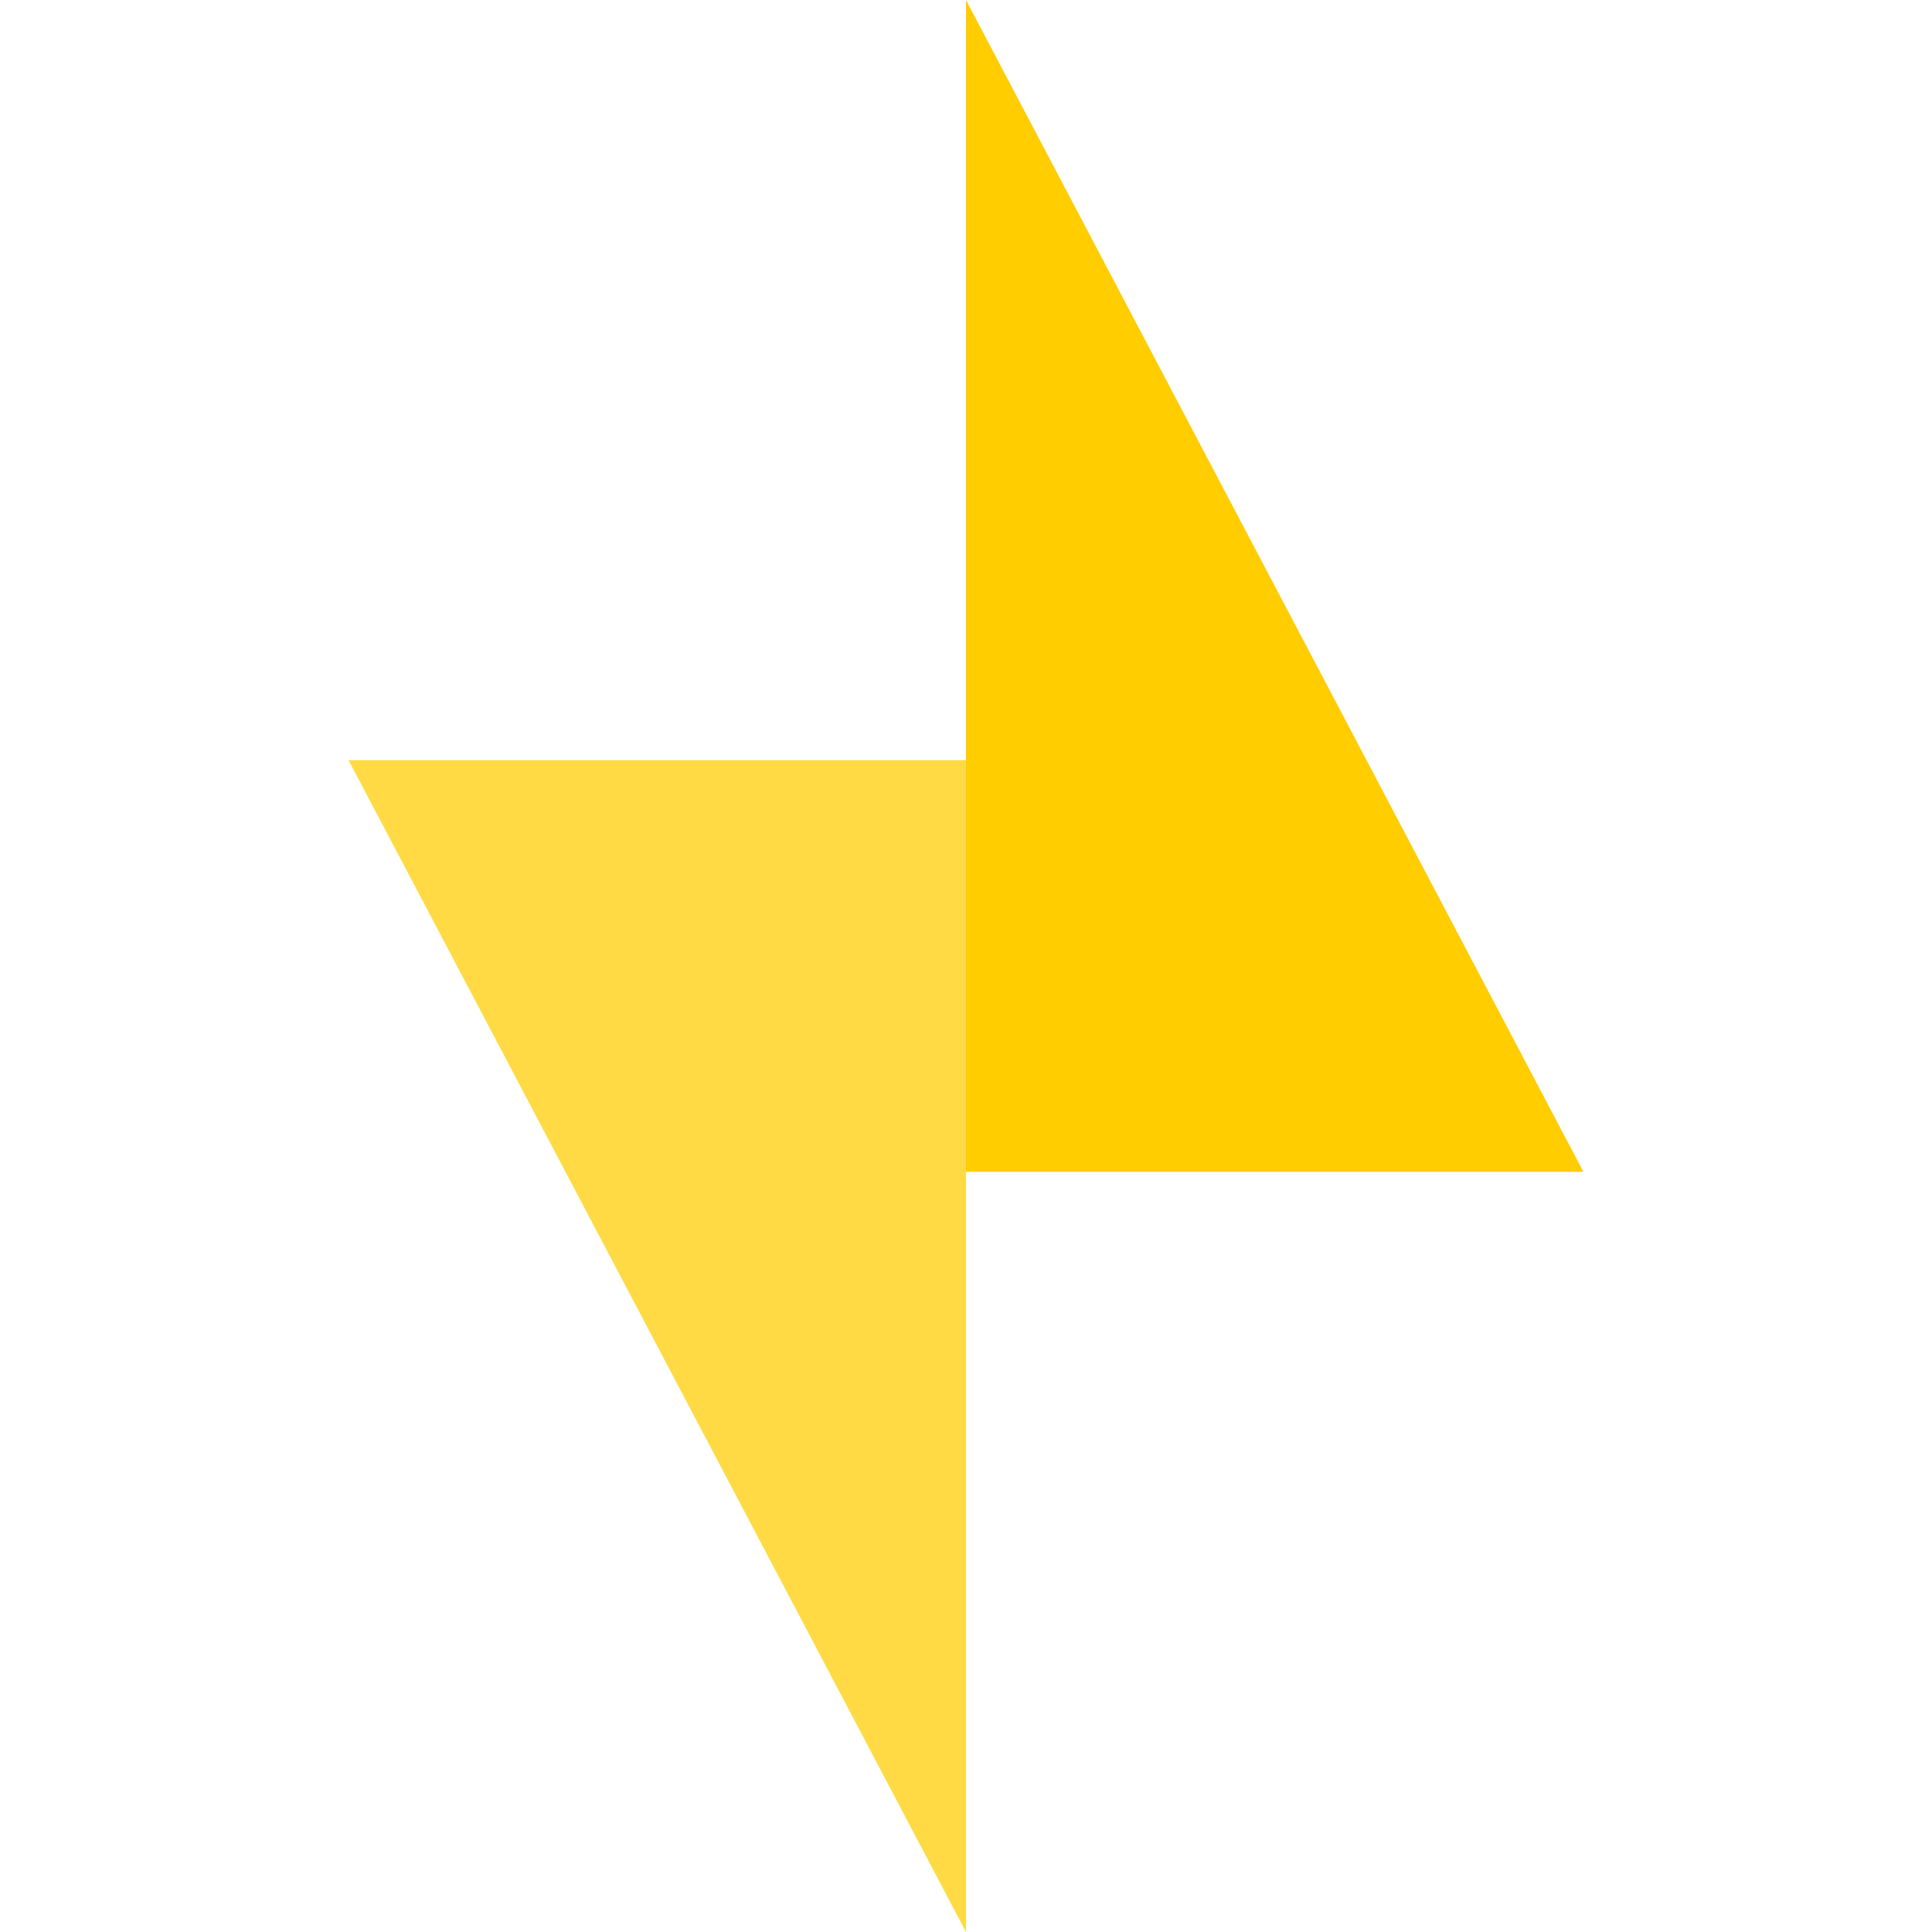
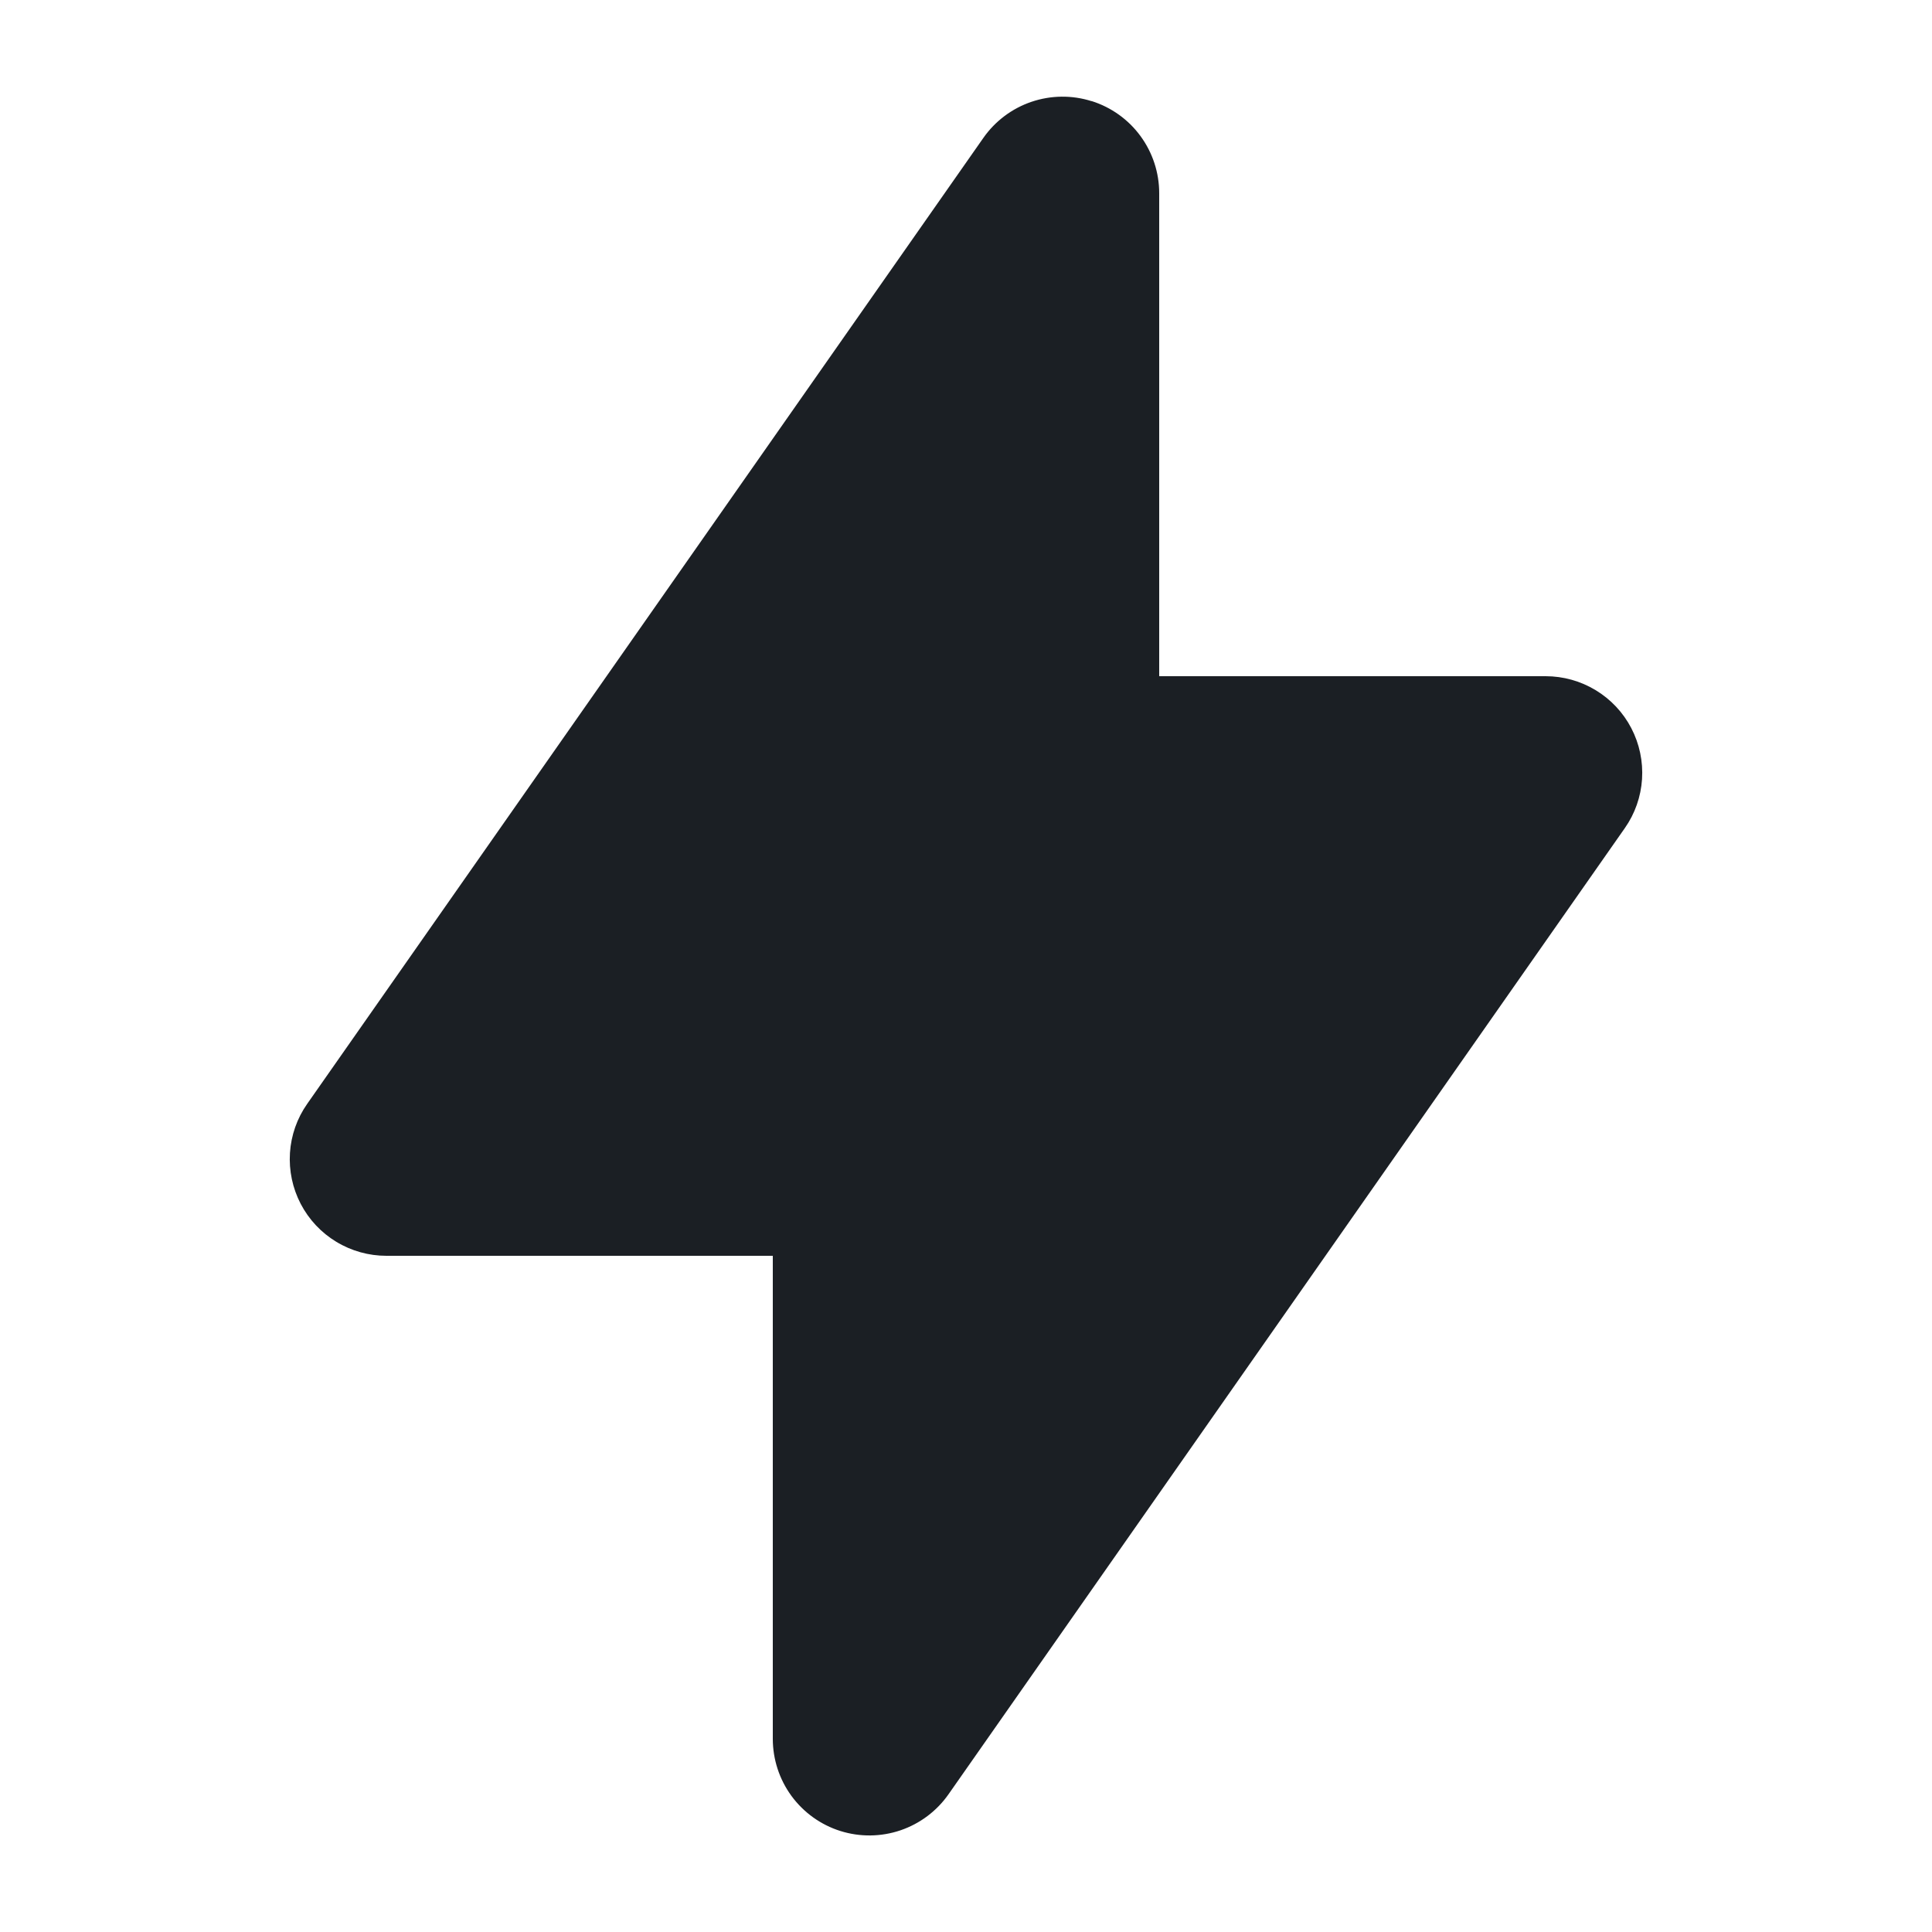
- <svg xmlns="http://www.w3.org/2000/svg" height="800px" width="800px" version="1.1" id="Layer_1" viewBox="0 0 337.19 337.19" xml:space="preserve">
-   <g>
-     <polygon style="fill:#FFCD00;" points="168.595,0 168.595,204.521 276.356,204.521  " />
-     <polygon style="fill:#FFDA44;" points="60.834,132.669 168.595,337.19 168.595,132.669  " />
-   </g>
+ <svg xmlns="http://www.w3.org/2000/svg" width="36" height="36" viewBox="0 0 36 36" fill="none">
+   <path fill-rule="evenodd" clip-rule="evenodd" d="M20.34 1.883C20.705 1.998 21.025 2.226 21.251 2.535C21.478 2.844 21.6 3.217 21.6 3.6V12.6H28.8C29.129 12.6 29.452 12.69 29.734 12.861C30.015 13.031 30.245 13.276 30.397 13.568C30.549 13.86 30.618 14.188 30.597 14.517C30.576 14.845 30.465 15.162 30.276 15.431L17.676 33.431C17.457 33.745 17.143 33.981 16.78 34.105C16.418 34.228 16.025 34.233 15.659 34.118C15.294 34.003 14.975 33.774 14.748 33.465C14.522 33.156 14.4 32.783 14.4 32.4V23.4H7.2C6.871 23.4 6.548 23.31 6.266 23.139C5.985 22.969 5.755 22.724 5.603 22.432C5.451 22.14 5.382 21.812 5.403 21.483C5.424 21.155 5.535 20.838 5.724 20.569L18.324 2.569C18.544 2.255 18.858 2.02 19.22 1.897C19.583 1.774 19.975 1.769 20.34 1.885V1.883Z" fill="#1B1F24" />
</svg>
